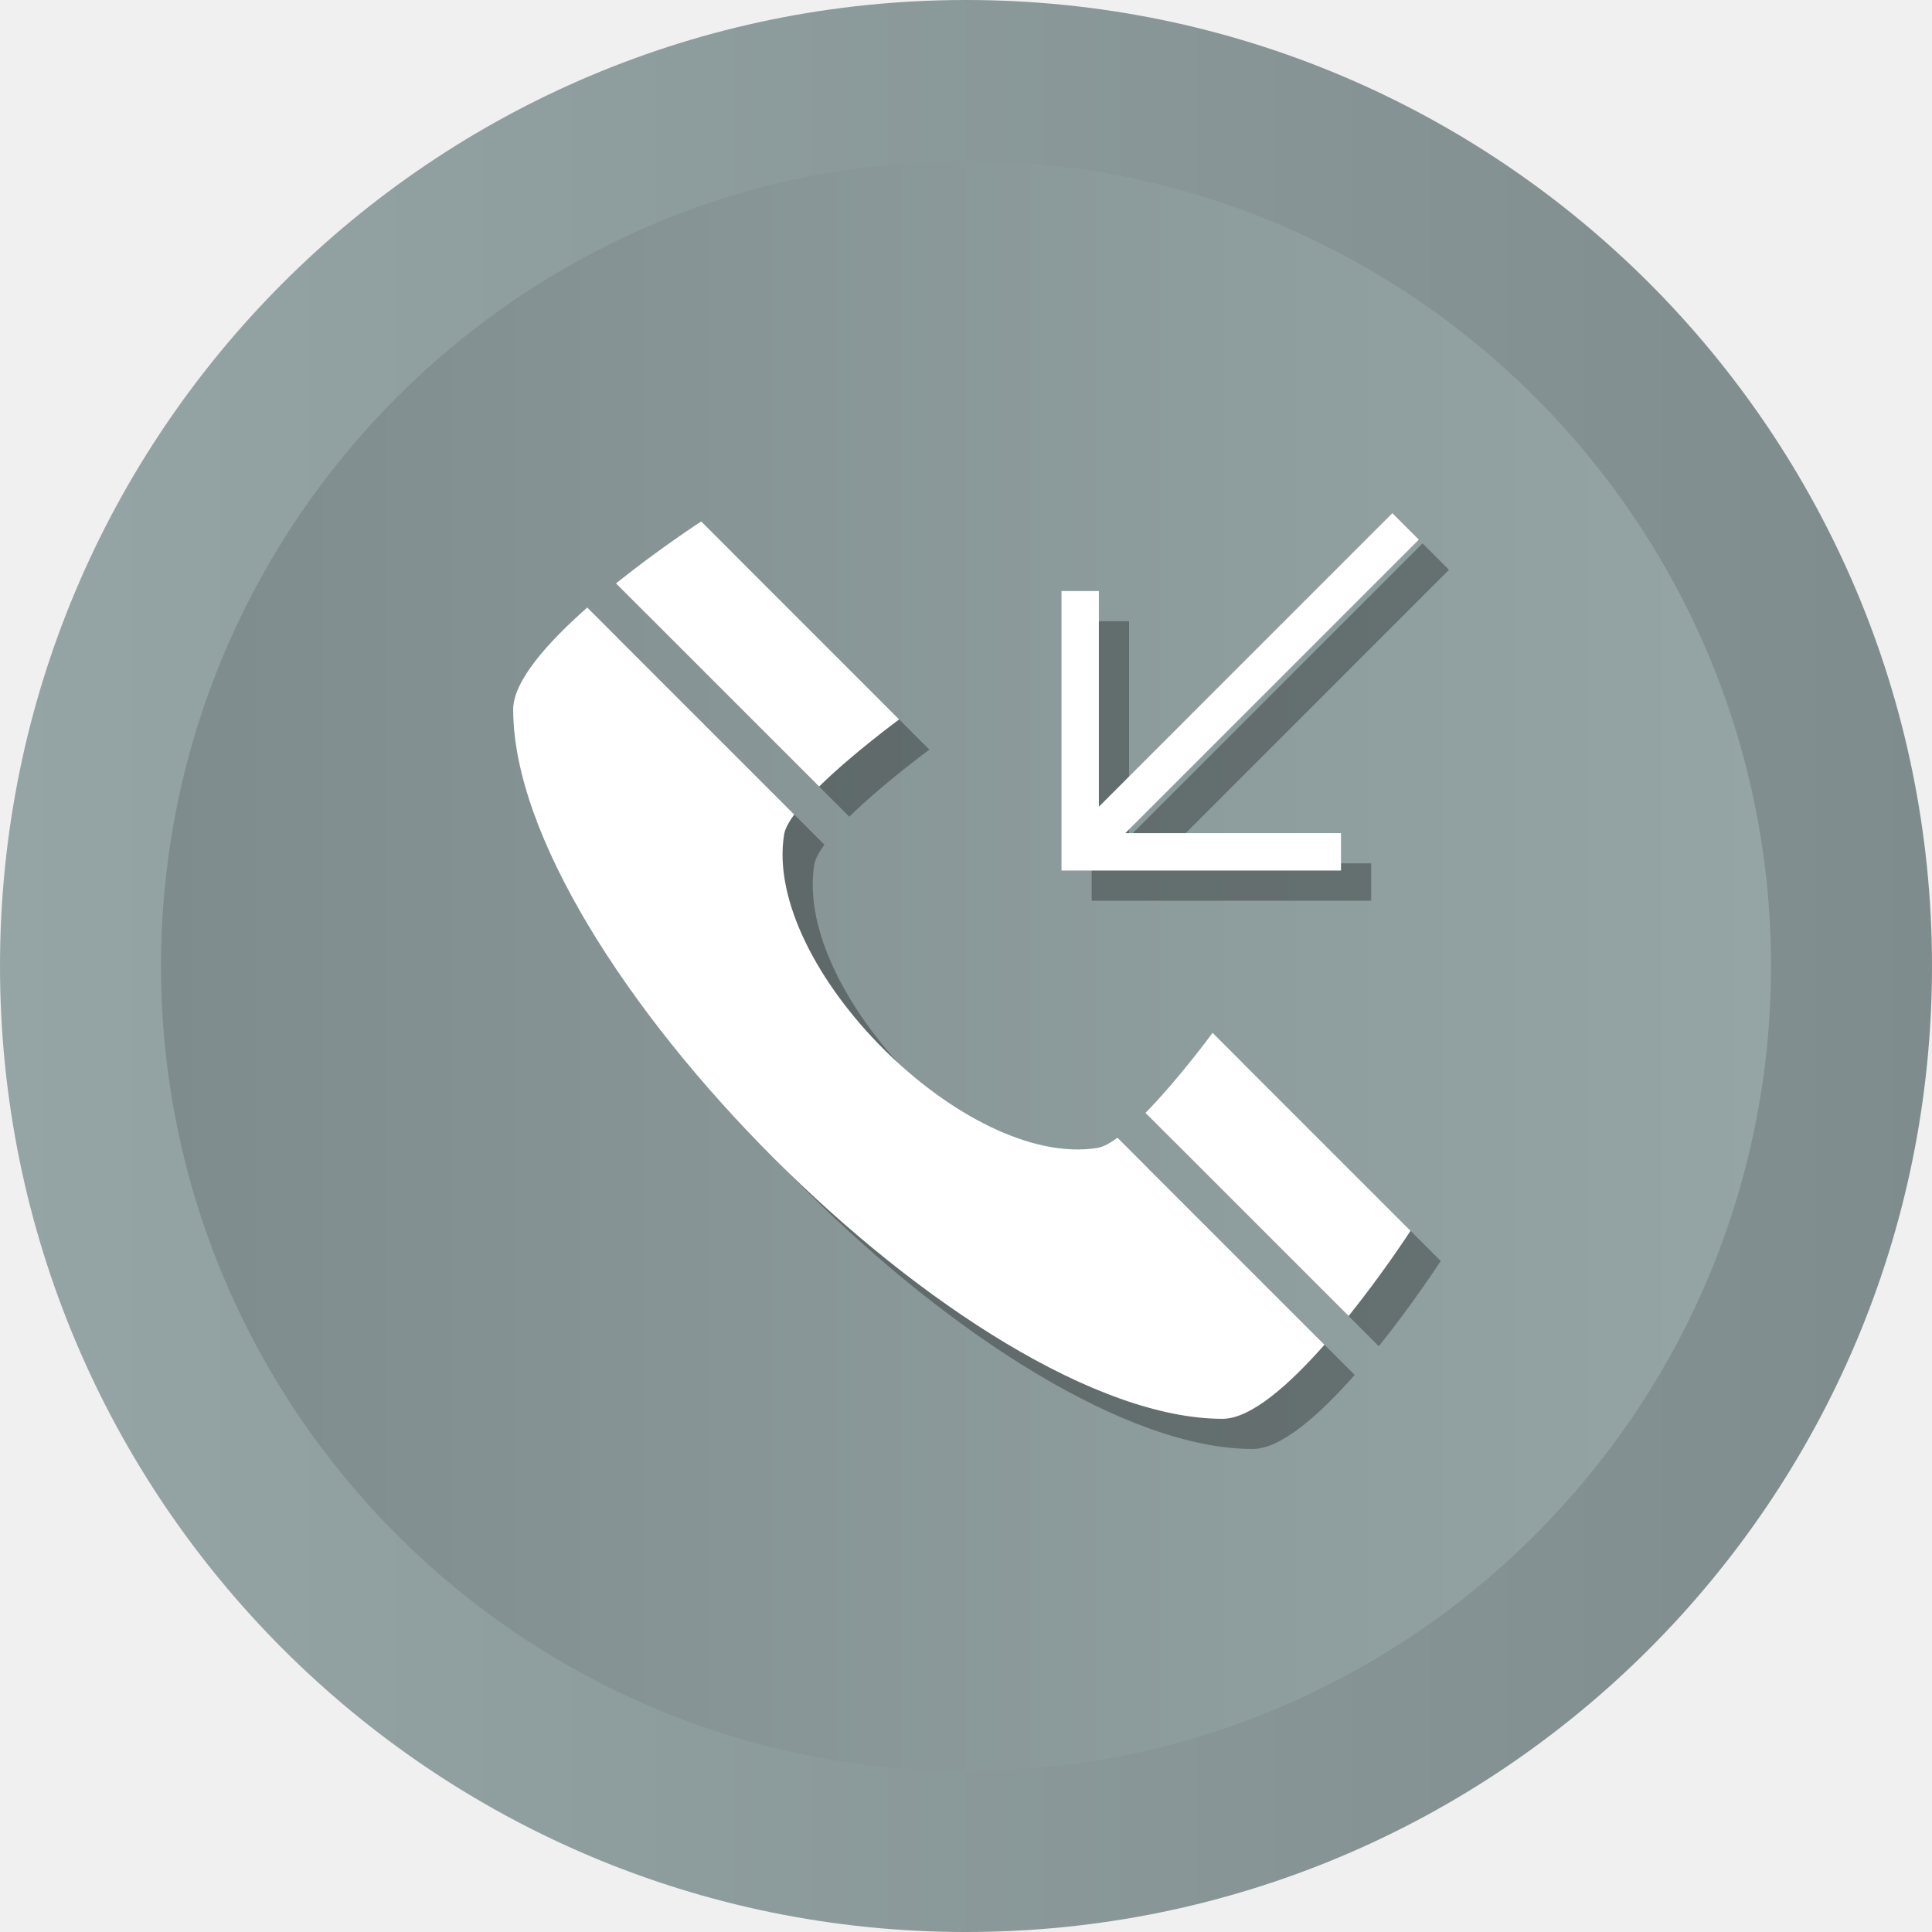
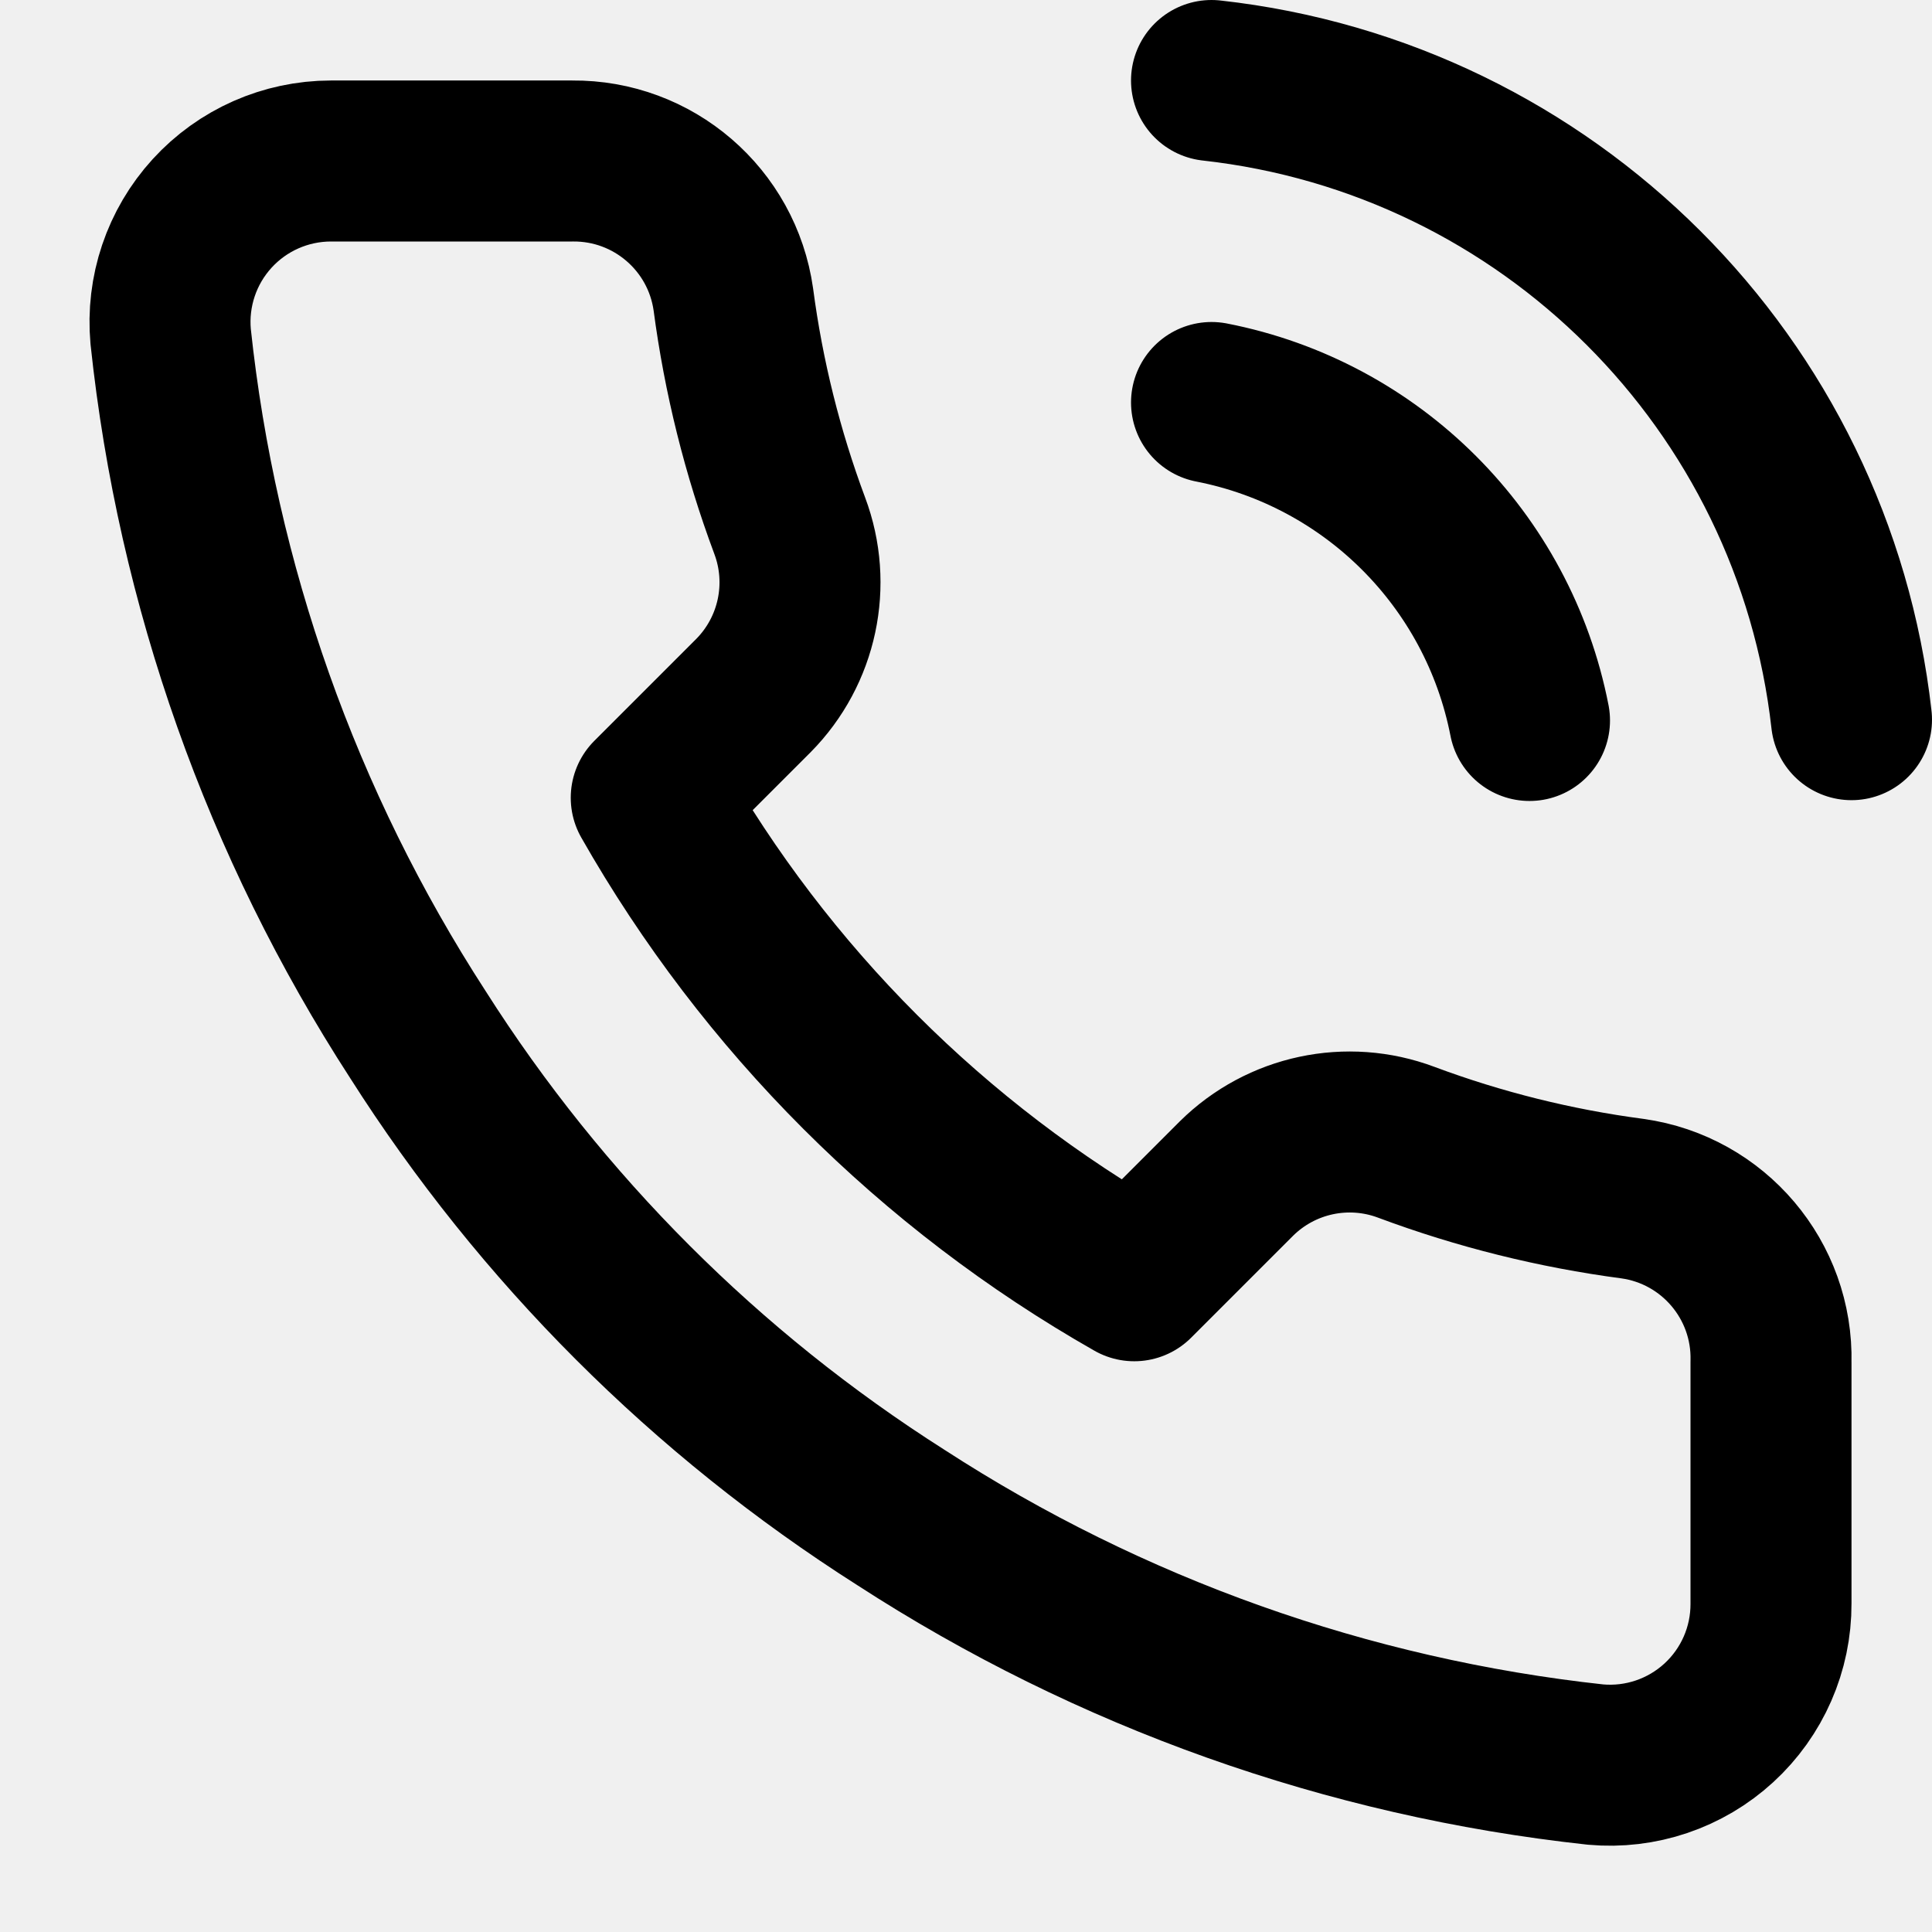
- <svg xmlns="http://www.w3.org/2000/svg" enable-background="new 0 0 512 512" id="Layer_1" version="1.1" viewBox="0 0 512 512" xml:space="preserve">
-   <g>
-     <g>
-       <linearGradient gradientUnits="userSpaceOnUse" id="SVGID_1_" x1="-0" x2="512" y1="256" y2="256">
-         <stop offset="0" style="stop-color:#95A5A6" />
-         <stop offset="1" style="stop-color:#7F8C8D" />
-       </linearGradient>
-       <circle cx="256" cy="256" fill="url(#SVGID_1_)" r="256" />
-       <linearGradient gradientUnits="userSpaceOnUse" id="SVGID_2_" x1="42.667" x2="469.333" y1="256.001" y2="256.001">
-         <stop offset="0" style="stop-color:#7F8C8D" />
-         <stop offset="1" style="stop-color:#95A5A6" />
-       </linearGradient>
-       <path d="M256,469.334c-117.631,0-213.333-95.702-213.333-213.333    c0-117.631,95.702-213.333,213.333-213.333c117.636,0,213.333,95.702,213.333,213.333    C469.333,373.632,373.636,469.334,256,469.334z" fill="url(#SVGID_2_)" />
-     </g>
-     <g>
-       <polygon opacity="0.3" points="363.378,228.79 306.219,228.79 383.999,151.006 376.993,144     299.214,221.784 299.214,164.626 289.305,164.626 289.305,238.699 363.378,238.699   " />
-       <path d="M311.566,302.926l53.83,53.83    c9.335-11.633,16.413-22.583,16.413-22.583l-52.461-52.461    C329.348,281.713,320.388,293.939,311.566,302.926z" opacity="0.3" />
-       <path d="M246.291,198.655l-52.462-52.463c0,0-10.95,7.079-22.585,16.415    l53.831,53.831C234.062,207.615,246.291,198.655,246.291,198.655z" opacity="0.3" />
-       <path d="M298.853,312.208c-35.021,5.656-88.713-48.037-83.057-83.058    c0.241-1.497,1.25-3.321,2.683-5.298l-54.849-54.849    c-10.465,9.23-19.628,19.462-19.629,27.015C144.002,262.481,265.522,384,331.983,384    c7.554,0,17.787-9.164,27.017-19.629l-54.848-54.848    C302.174,310.957,300.349,311.966,298.853,312.208z" opacity="0.3" />
-     </g>
-     <g>
-       <polygon fill="#FFFFFF" points="355.378,220.79 298.219,220.79 375.999,143.006 368.993,136     291.214,213.784 291.214,156.626 281.305,156.626 281.305,230.699 355.378,230.699   " />
-       <path d="M303.566,294.926l53.83,53.83    c9.335-11.633,16.413-22.583,16.413-22.583l-52.461-52.461    C321.348,273.713,312.388,285.939,303.566,294.926z" fill="#FFFFFF" />
-       <path d="M238.291,190.655l-52.462-52.463c0,0-10.95,7.079-22.585,16.415    l53.831,53.831C226.062,199.615,238.291,190.655,238.291,190.655z" fill="#FFFFFF" />
-       <path d="M290.853,304.208c-35.021,5.656-88.713-48.037-83.057-83.058    c0.241-1.497,1.25-3.321,2.683-5.298l-54.849-54.849    c-10.465,9.23-19.628,19.462-19.629,27.015C136.002,254.481,257.522,376,323.983,376    c7.554,0,17.787-9.164,27.017-19.629l-54.848-54.848    C294.174,302.957,292.349,303.966,290.853,304.208z" fill="#FFFFFF" />
-     </g>
-   </g>
+ <svg xmlns="http://www.w3.org/2000/svg" width="24" height="24" viewBox="0 0 24 24" fill="none" stroke="currentColor" stroke-width="2" stroke-linecap="round" stroke-linejoin="round">
+   <path d="M15.05 5A5 5 0 0 1 19 8.95M15.05 1A9 9 0 0 1 23 8.94m-1 7.98v3a2 2 0 0 1-2.18 2 19.79 19.79 0 0 1-8.63-3.07 19.5 19.5 0 0 1-6-6 19.79 19.79 0 0 1-3.07-8.67A2 2 0 0 1 4.11 2h3a2 2 0 0 1 2 1.72 12.84 12.84 0 0 0 .7 2.81 2 2 0 0 1-.45 2.11L8.09 9.91a16 16 0 0 0 6 6l1.27-1.27a2 2 0 0 1 2.11-.45 12.84 12.84 0 0 0 2.81.7A2 2 0 0 1 22 16.92z" />
</svg>
